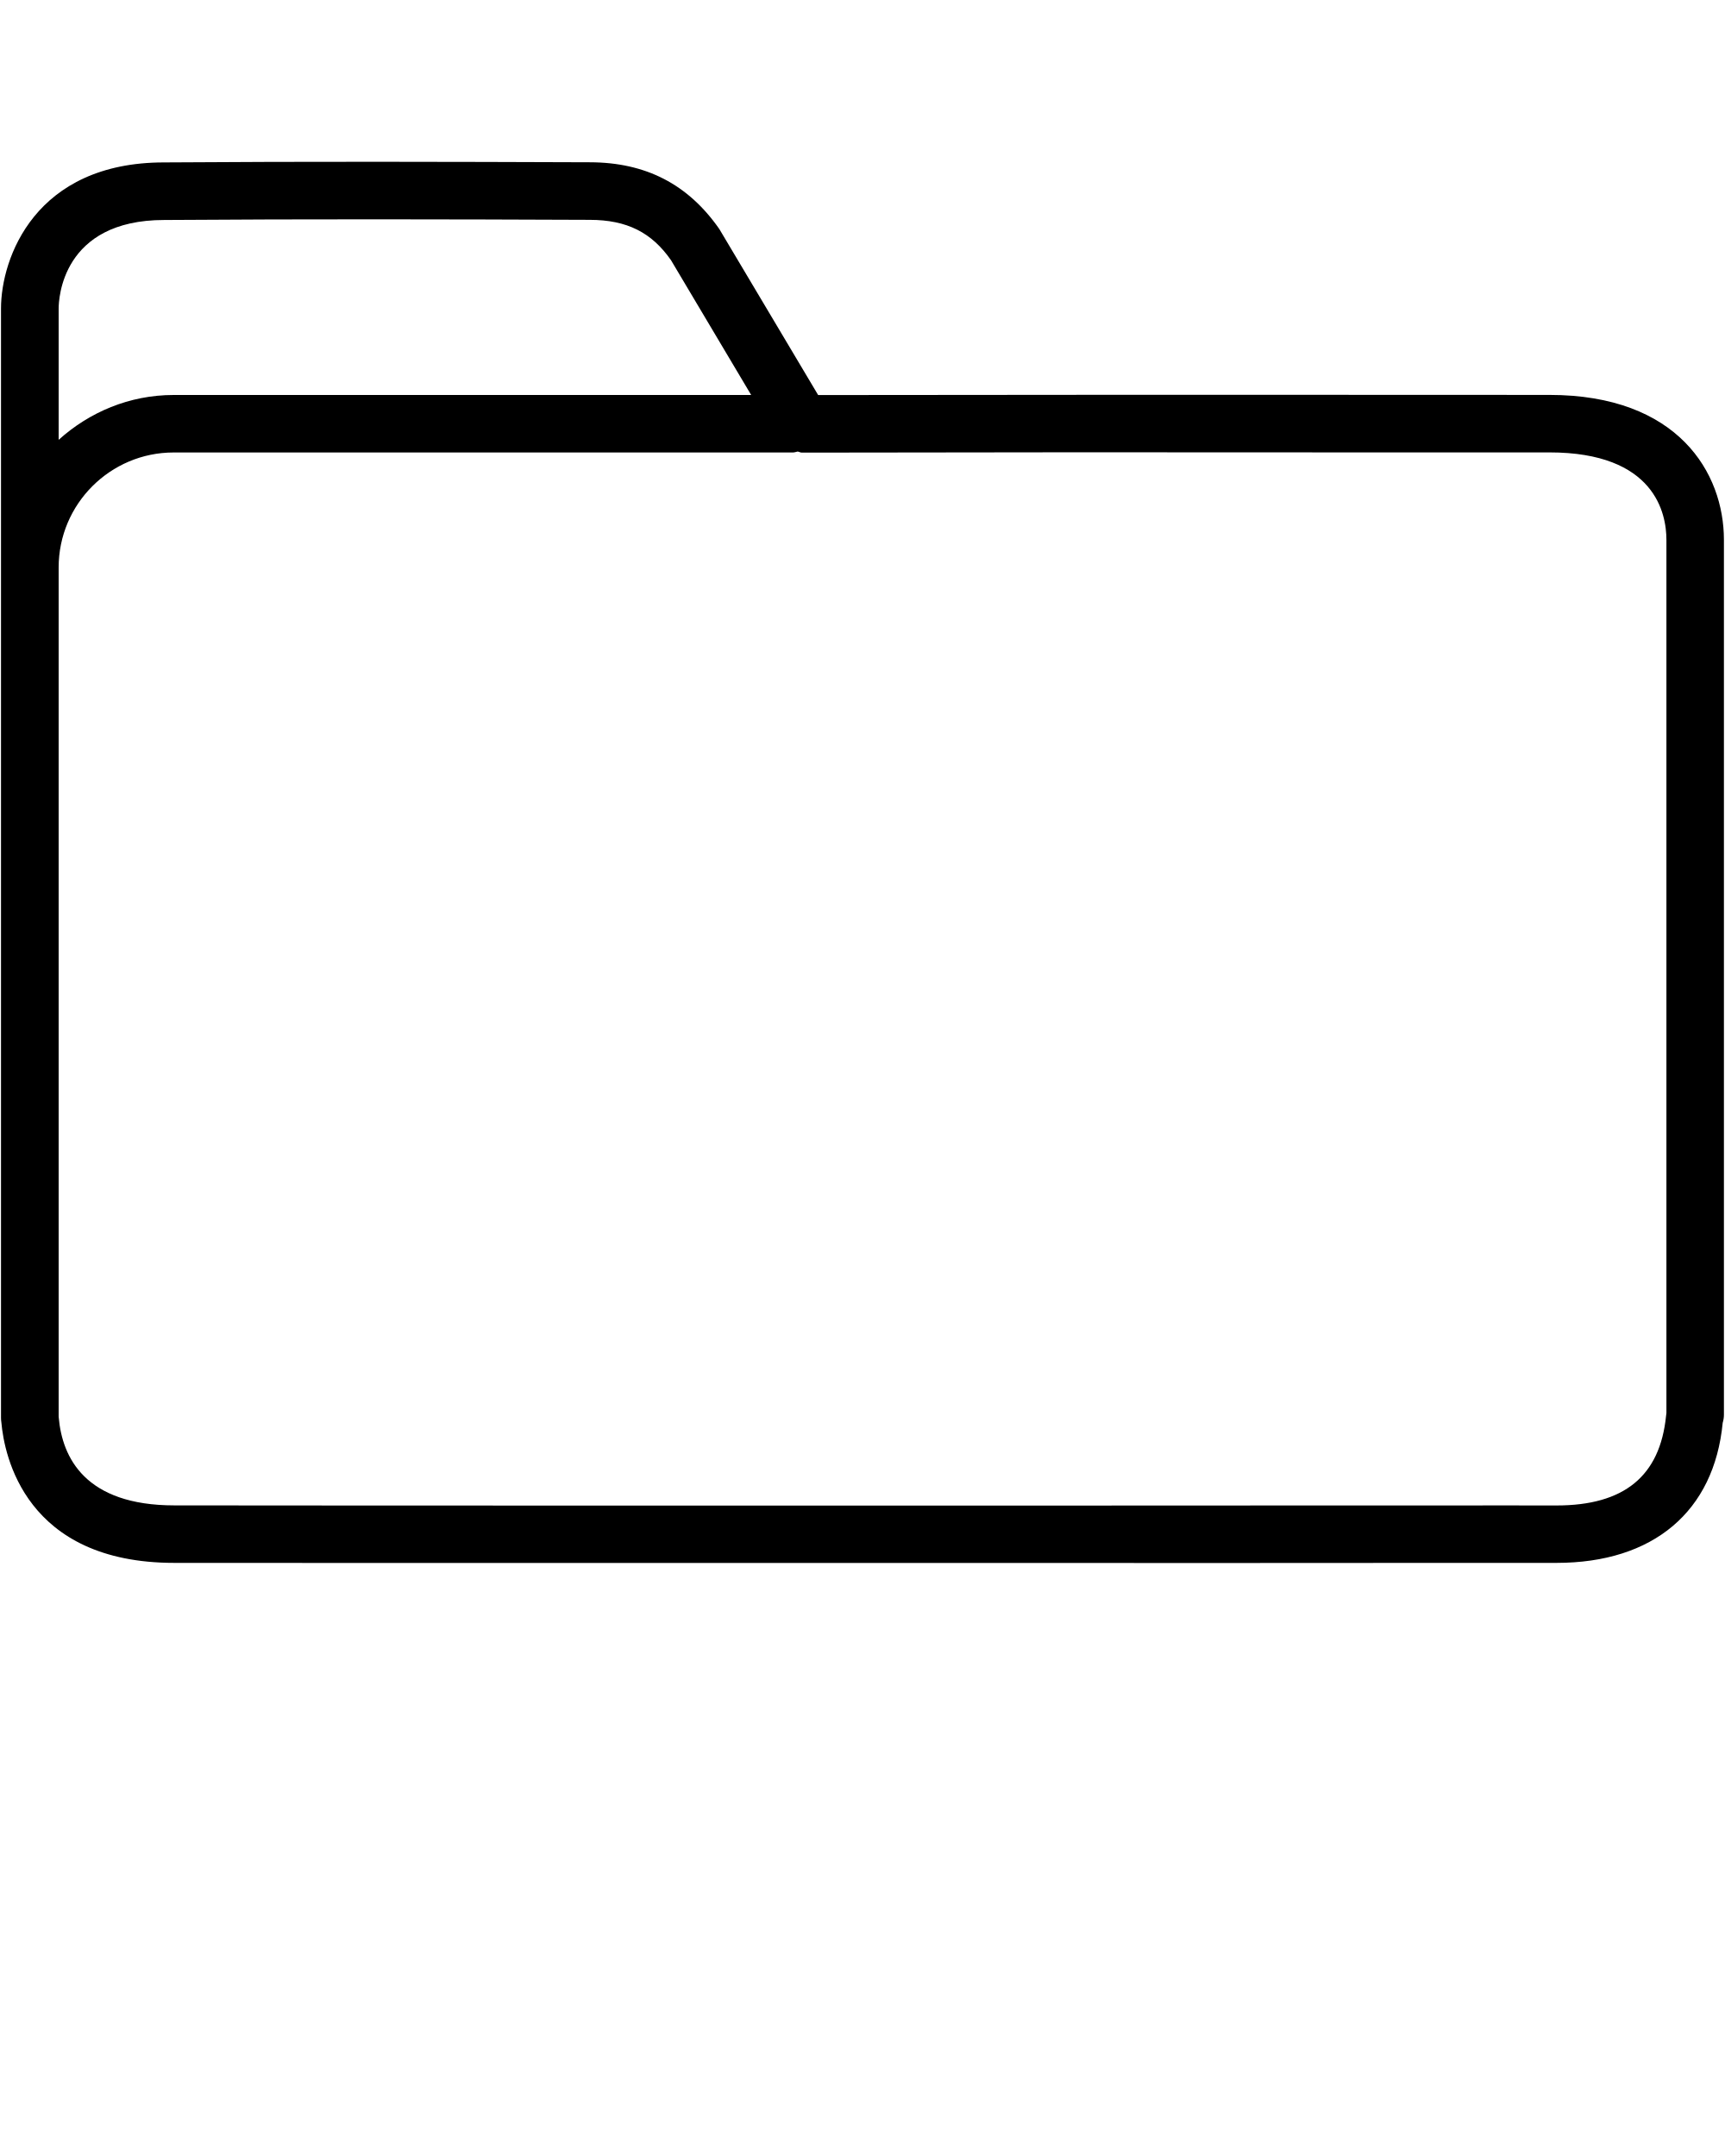
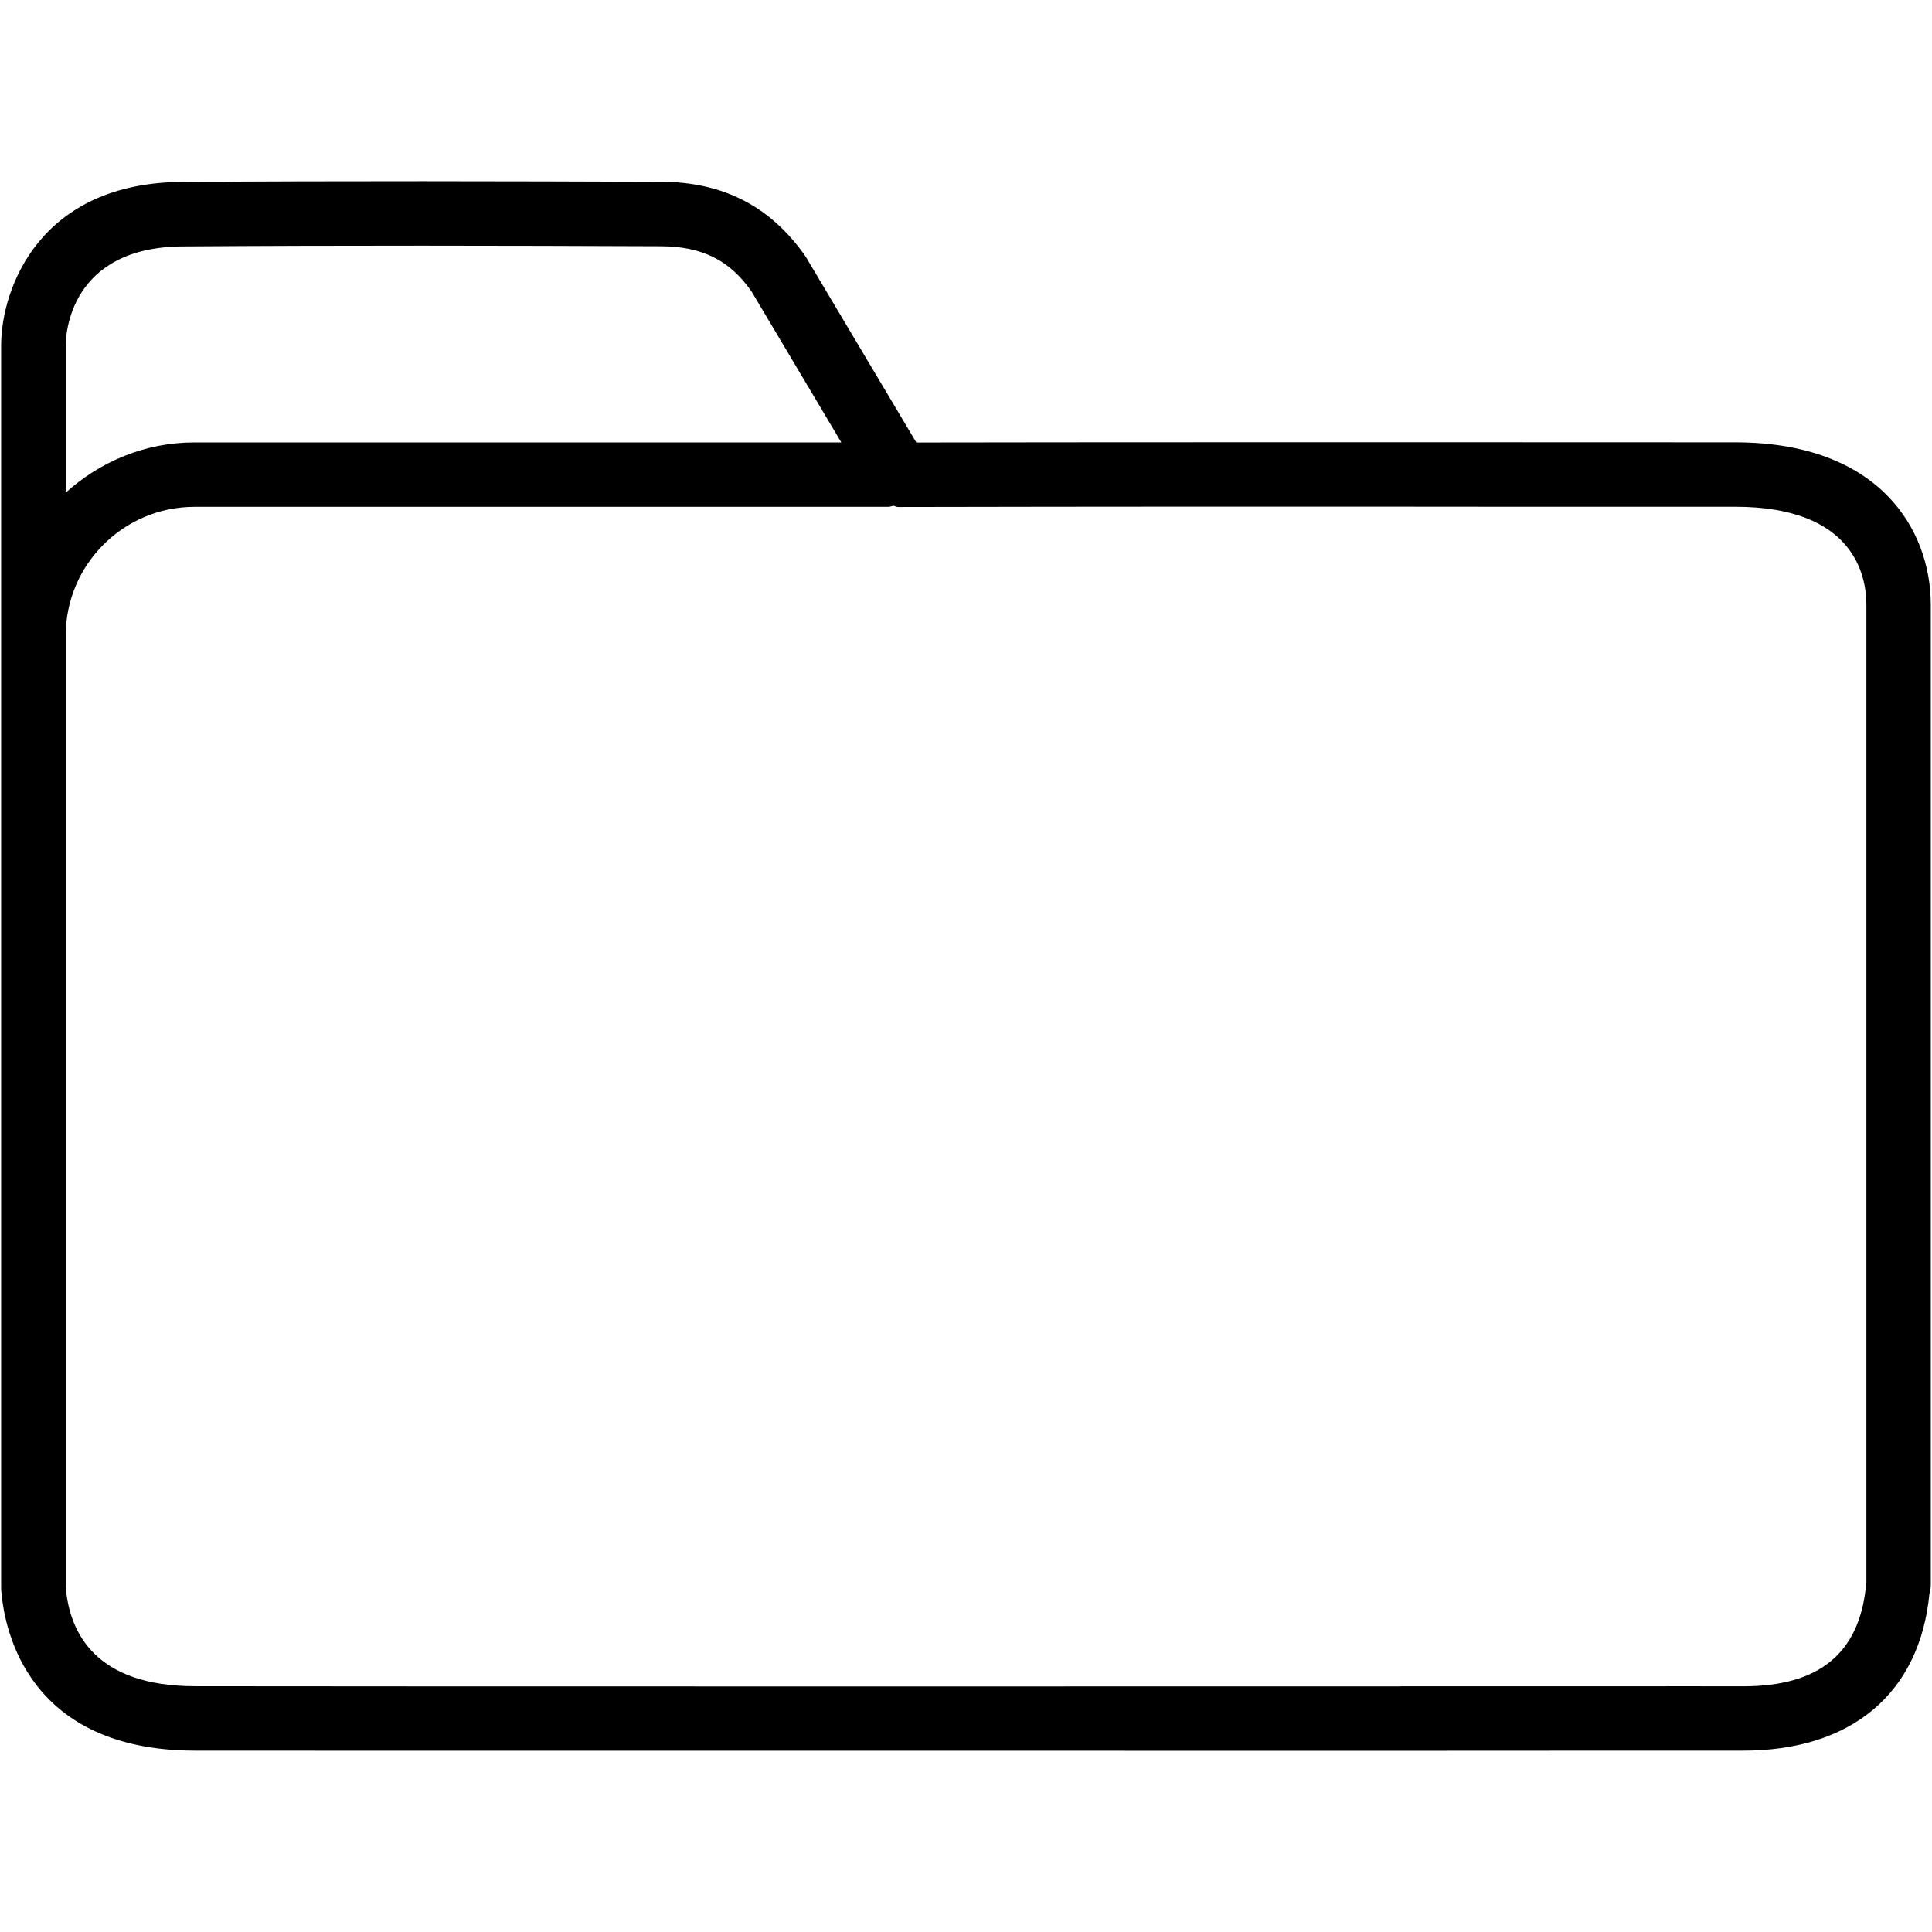
- <svg xmlns="http://www.w3.org/2000/svg" enable-background="new 0 0 24 24" version="1.1" viewBox="0 0 24 30" x="0px" xml:space="preserve" y="0px">
+ <svg xmlns="http://www.w3.org/2000/svg" enable-background="new 0 0 24 24" version="1.1" viewBox="0 0 24 24" x="0px" xml:space="preserve" y="0px">
  <path d="M20.285,21.747h1.37c1.349,0,2.194-0.716,2.313-1.949c0.011-0.037,0.017-0.075,0.017-0.113V7.512  c0-0.931-0.637-2.017-2.429-2.017L18.72,5.494c-2.447,0-4.892-0.001-7.337,0.003l-1.375-2.31c-0.434-0.623-1.022-0.927-1.8-0.929  c-1.976-0.007-3.95-0.012-5.926,0.002c-1.793,0-2.268,1.33-2.268,2.033V19.73c0,0.021,0.002,0.042,0.005,0.062  c0.04,0.458,0.332,1.955,2.407,1.955l2.916,0.001c1.384,0,4.434,0,7.489,0C15.841,21.749,18.855,21.749,20.285,21.747z M2.286,3.061  c1.973-0.014,3.945-0.01,5.92-0.002C8.724,3.06,9.067,3.235,9.336,3.621l1.115,1.875H2.416c-0.617,0-1.174,0.24-1.6,0.624V4.294  C0.816,4.167,0.857,3.061,2.286,3.061z M2.427,20.947c-1.243,0-1.562-0.666-1.61-1.225c0-0.005-0.001-0.01-0.001-0.016V7.896  c0-0.882,0.718-1.6,1.6-1.6h8.616c0.023,0,0.044-0.009,0.066-0.013c0.02,0.003,0.037,0.015,0.058,0.015h0.001  c2.521-0.005,5.044-0.006,7.563-0.003l2.837,0c1.47,0,1.628,0.851,1.628,1.217v12.149c-0.002,0.017-0.004,0.032-0.005,0.041  c-0.085,0.838-0.583,1.246-1.524,1.246h-0.506c-0.011-0.001-0.022-0.001-0.034-0.001c-0.085,0-0.364,0.001-0.813,0.001h-2.898  c-0.011,0-0.021,0-0.031,0.001c-3.967,0.002-9.925,0-12.028,0L2.427,20.947z" />
</svg>
